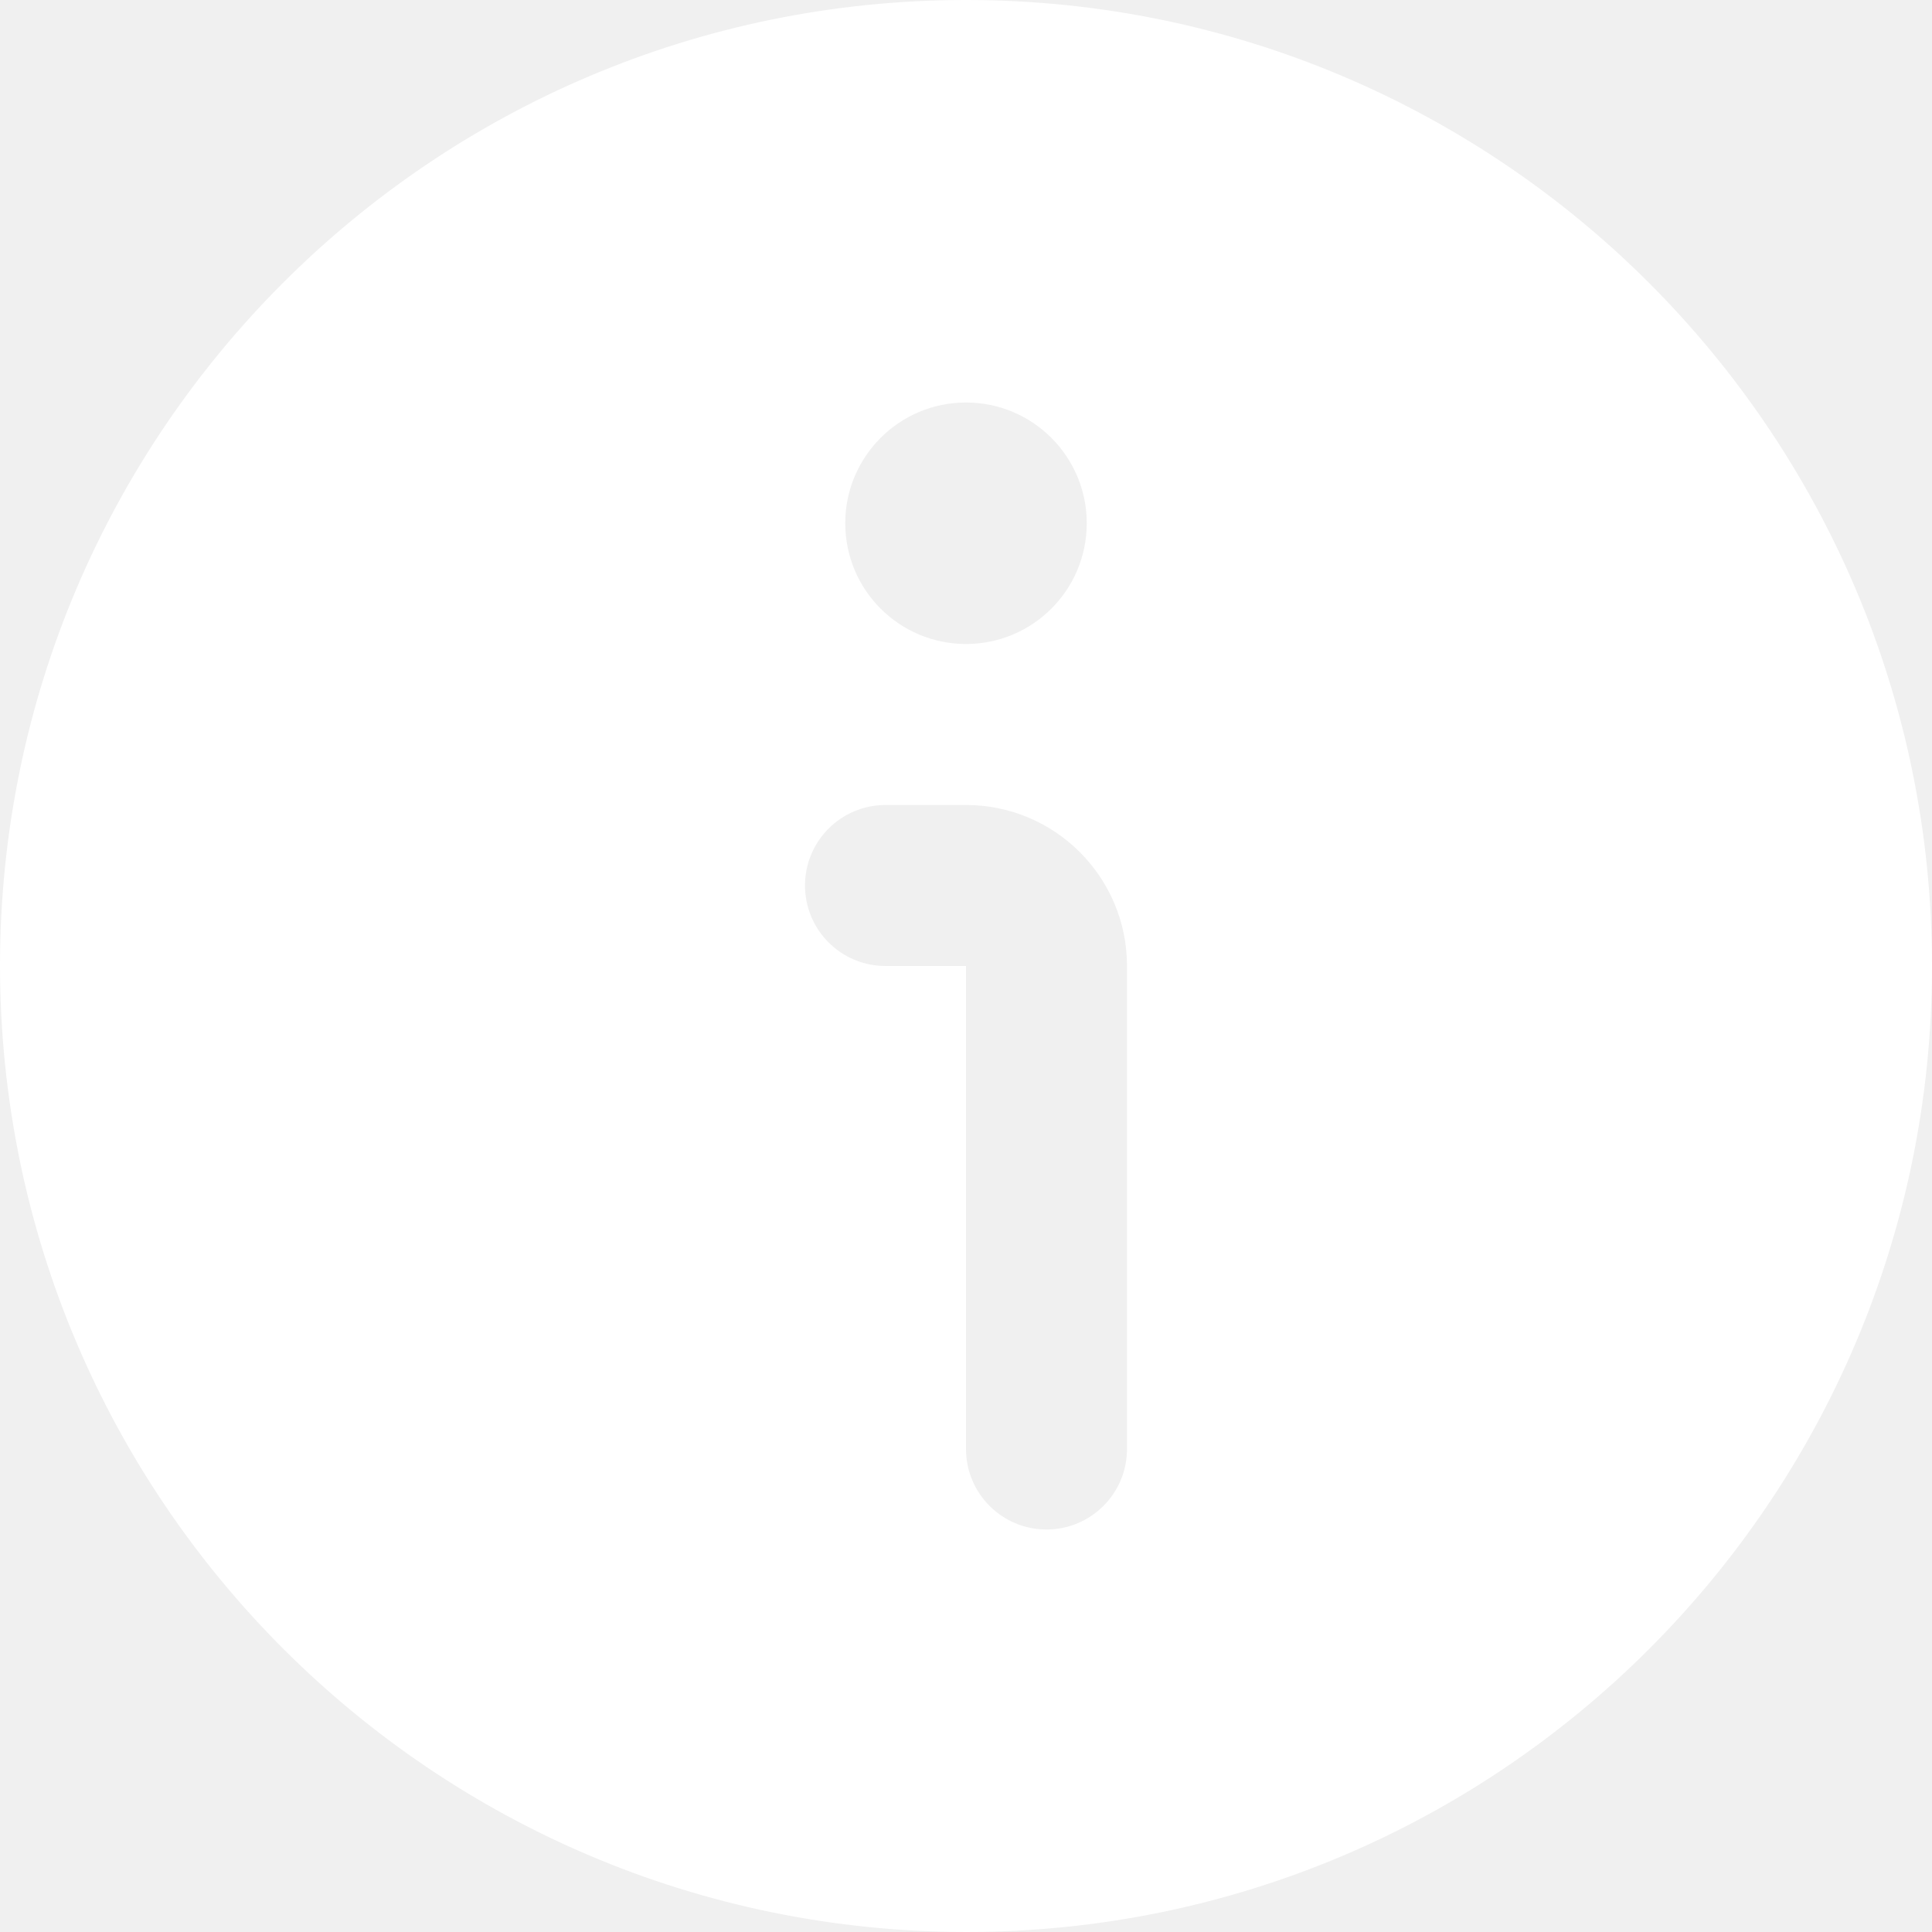
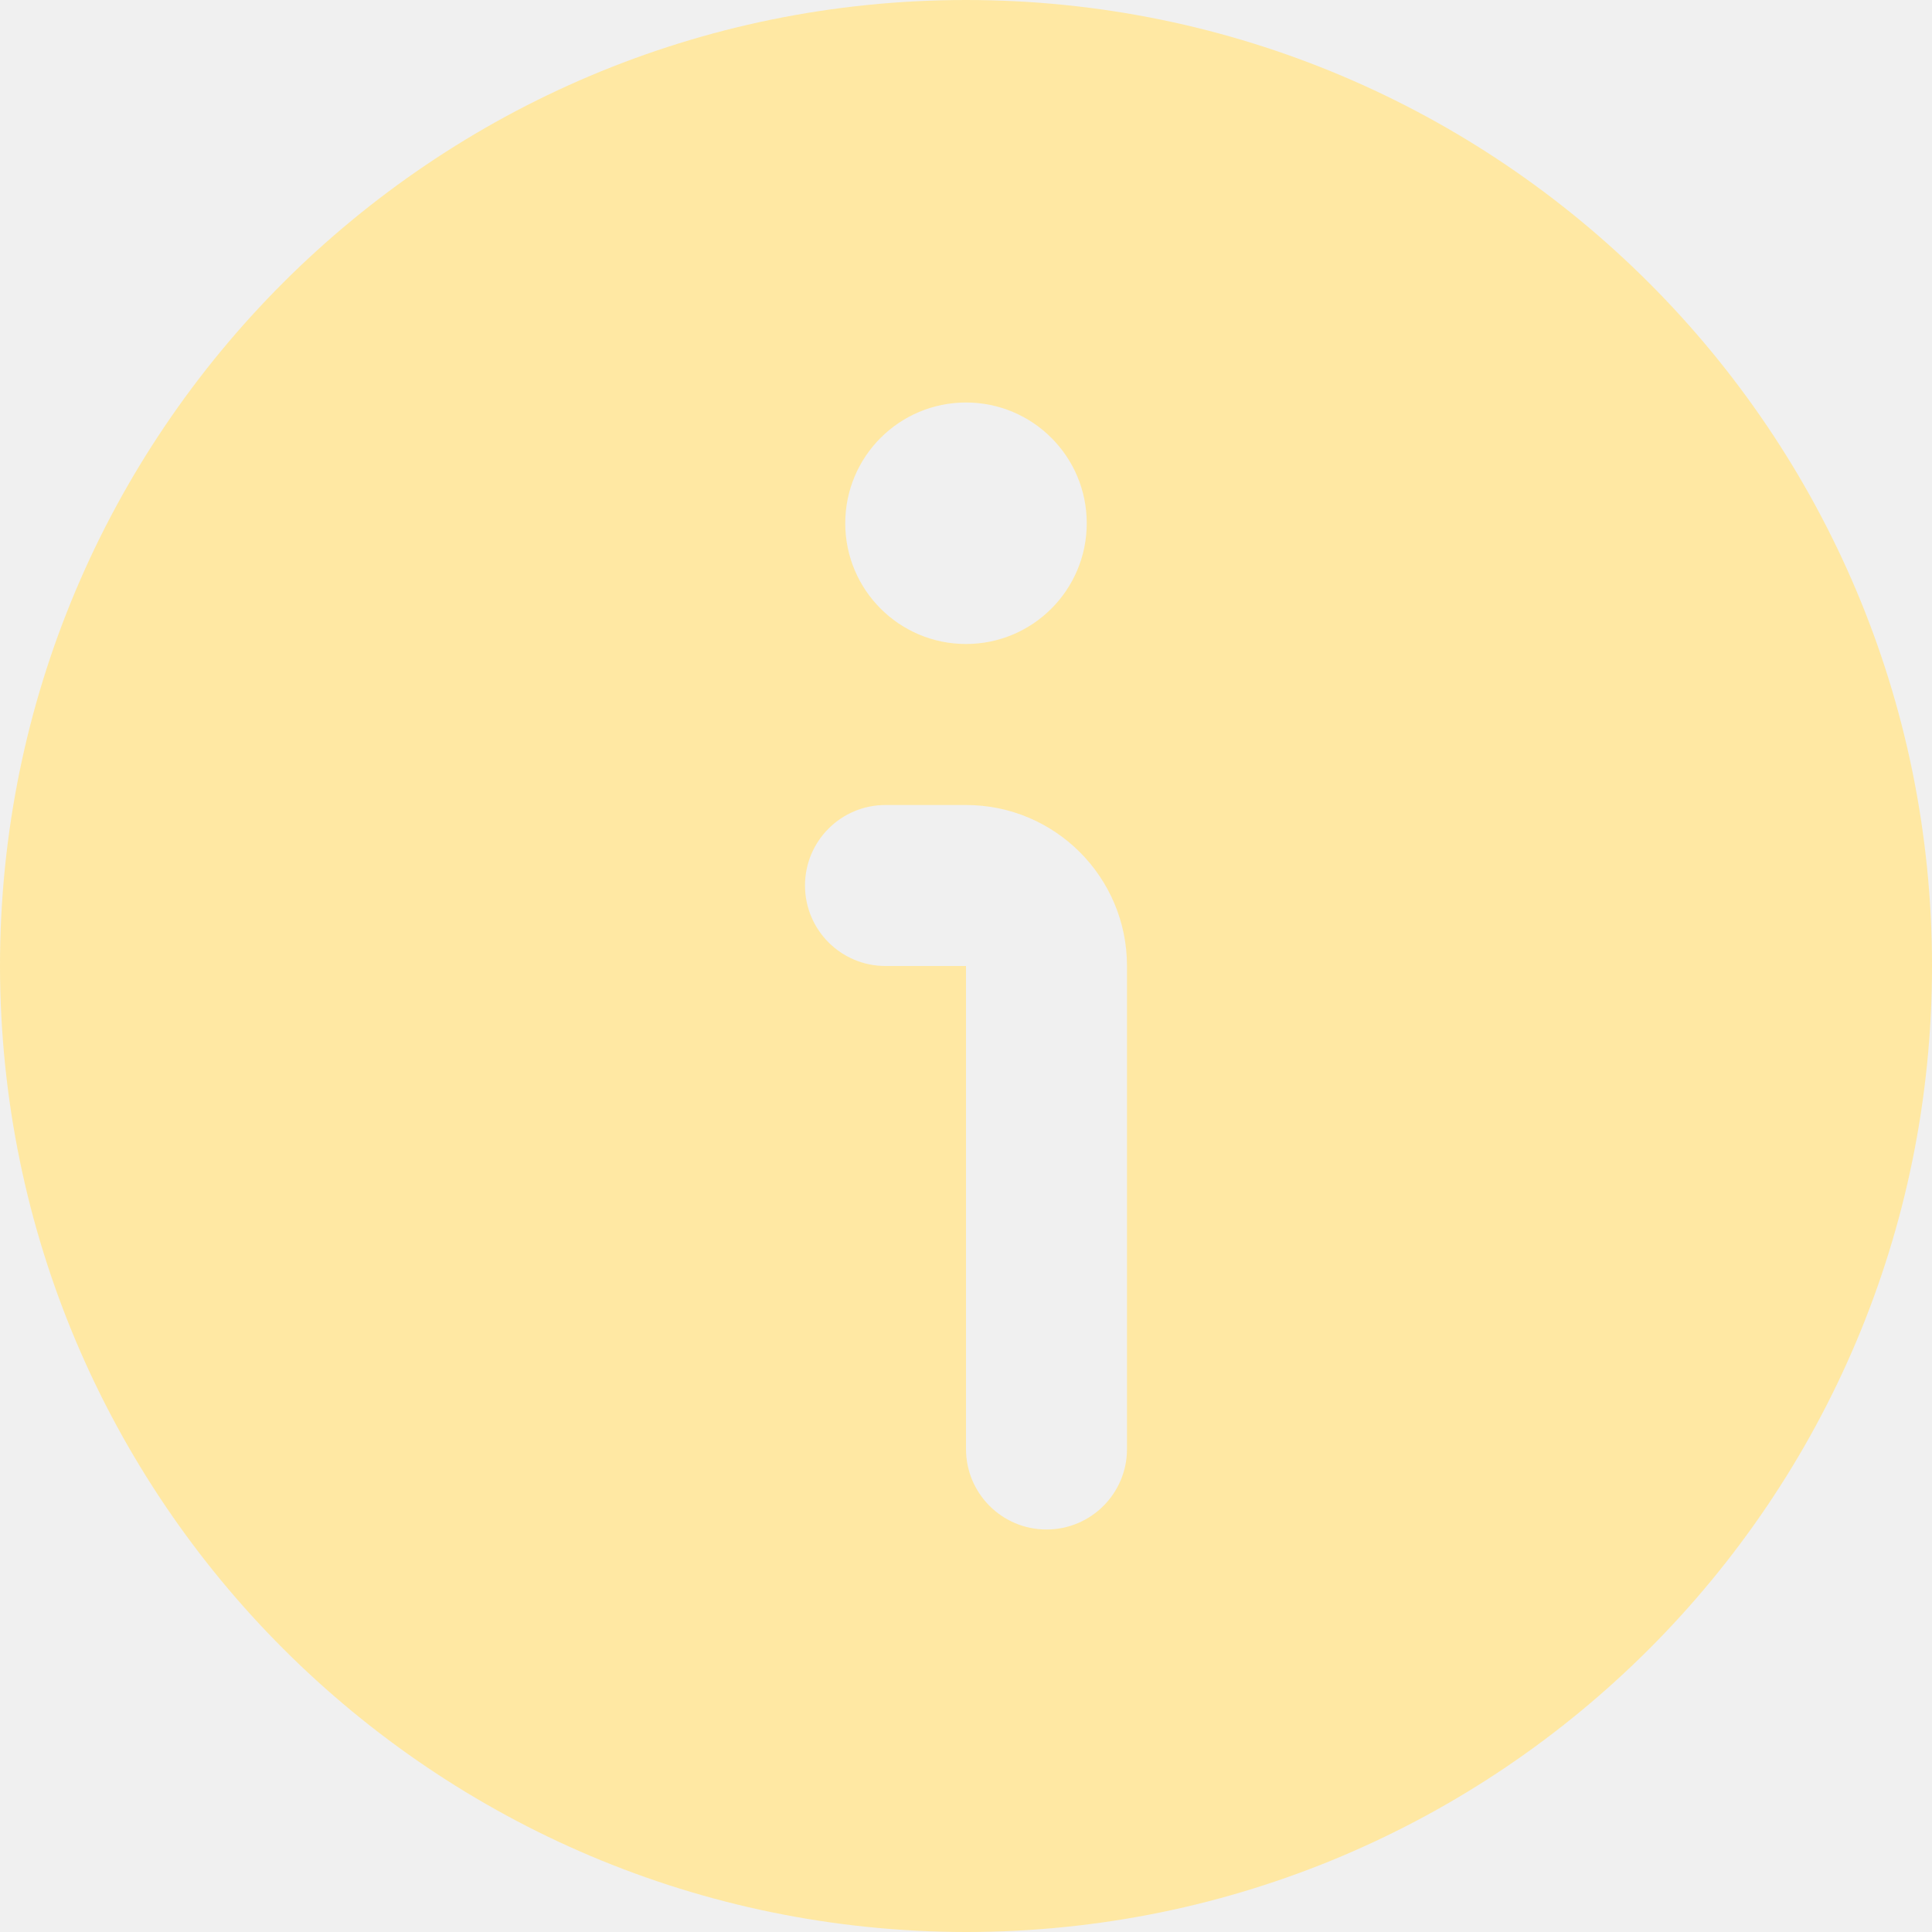
- <svg xmlns="http://www.w3.org/2000/svg" id="Filled" viewBox="0 0 24 24" width="512" height="512" fill="white">
+ <svg xmlns="http://www.w3.org/2000/svg" id="Filled" viewBox="0 0 24 24" width="512" height="512" fill="rgba(255, 232, 163, 1)">
  <path d="M12,24A12,12,0,1,0,0,12,12.013,12.013,0,0,0,12,24ZM12,5a1.5,1.5,0,1,1-1.5,1.5A1.5,1.5,0,0,1,12,5Zm-1,5h1a2,2,0,0,1,2,2v6a1,1,0,0,1-2,0V12H11a1,1,0,0,1,0-2Z" />
</svg>
